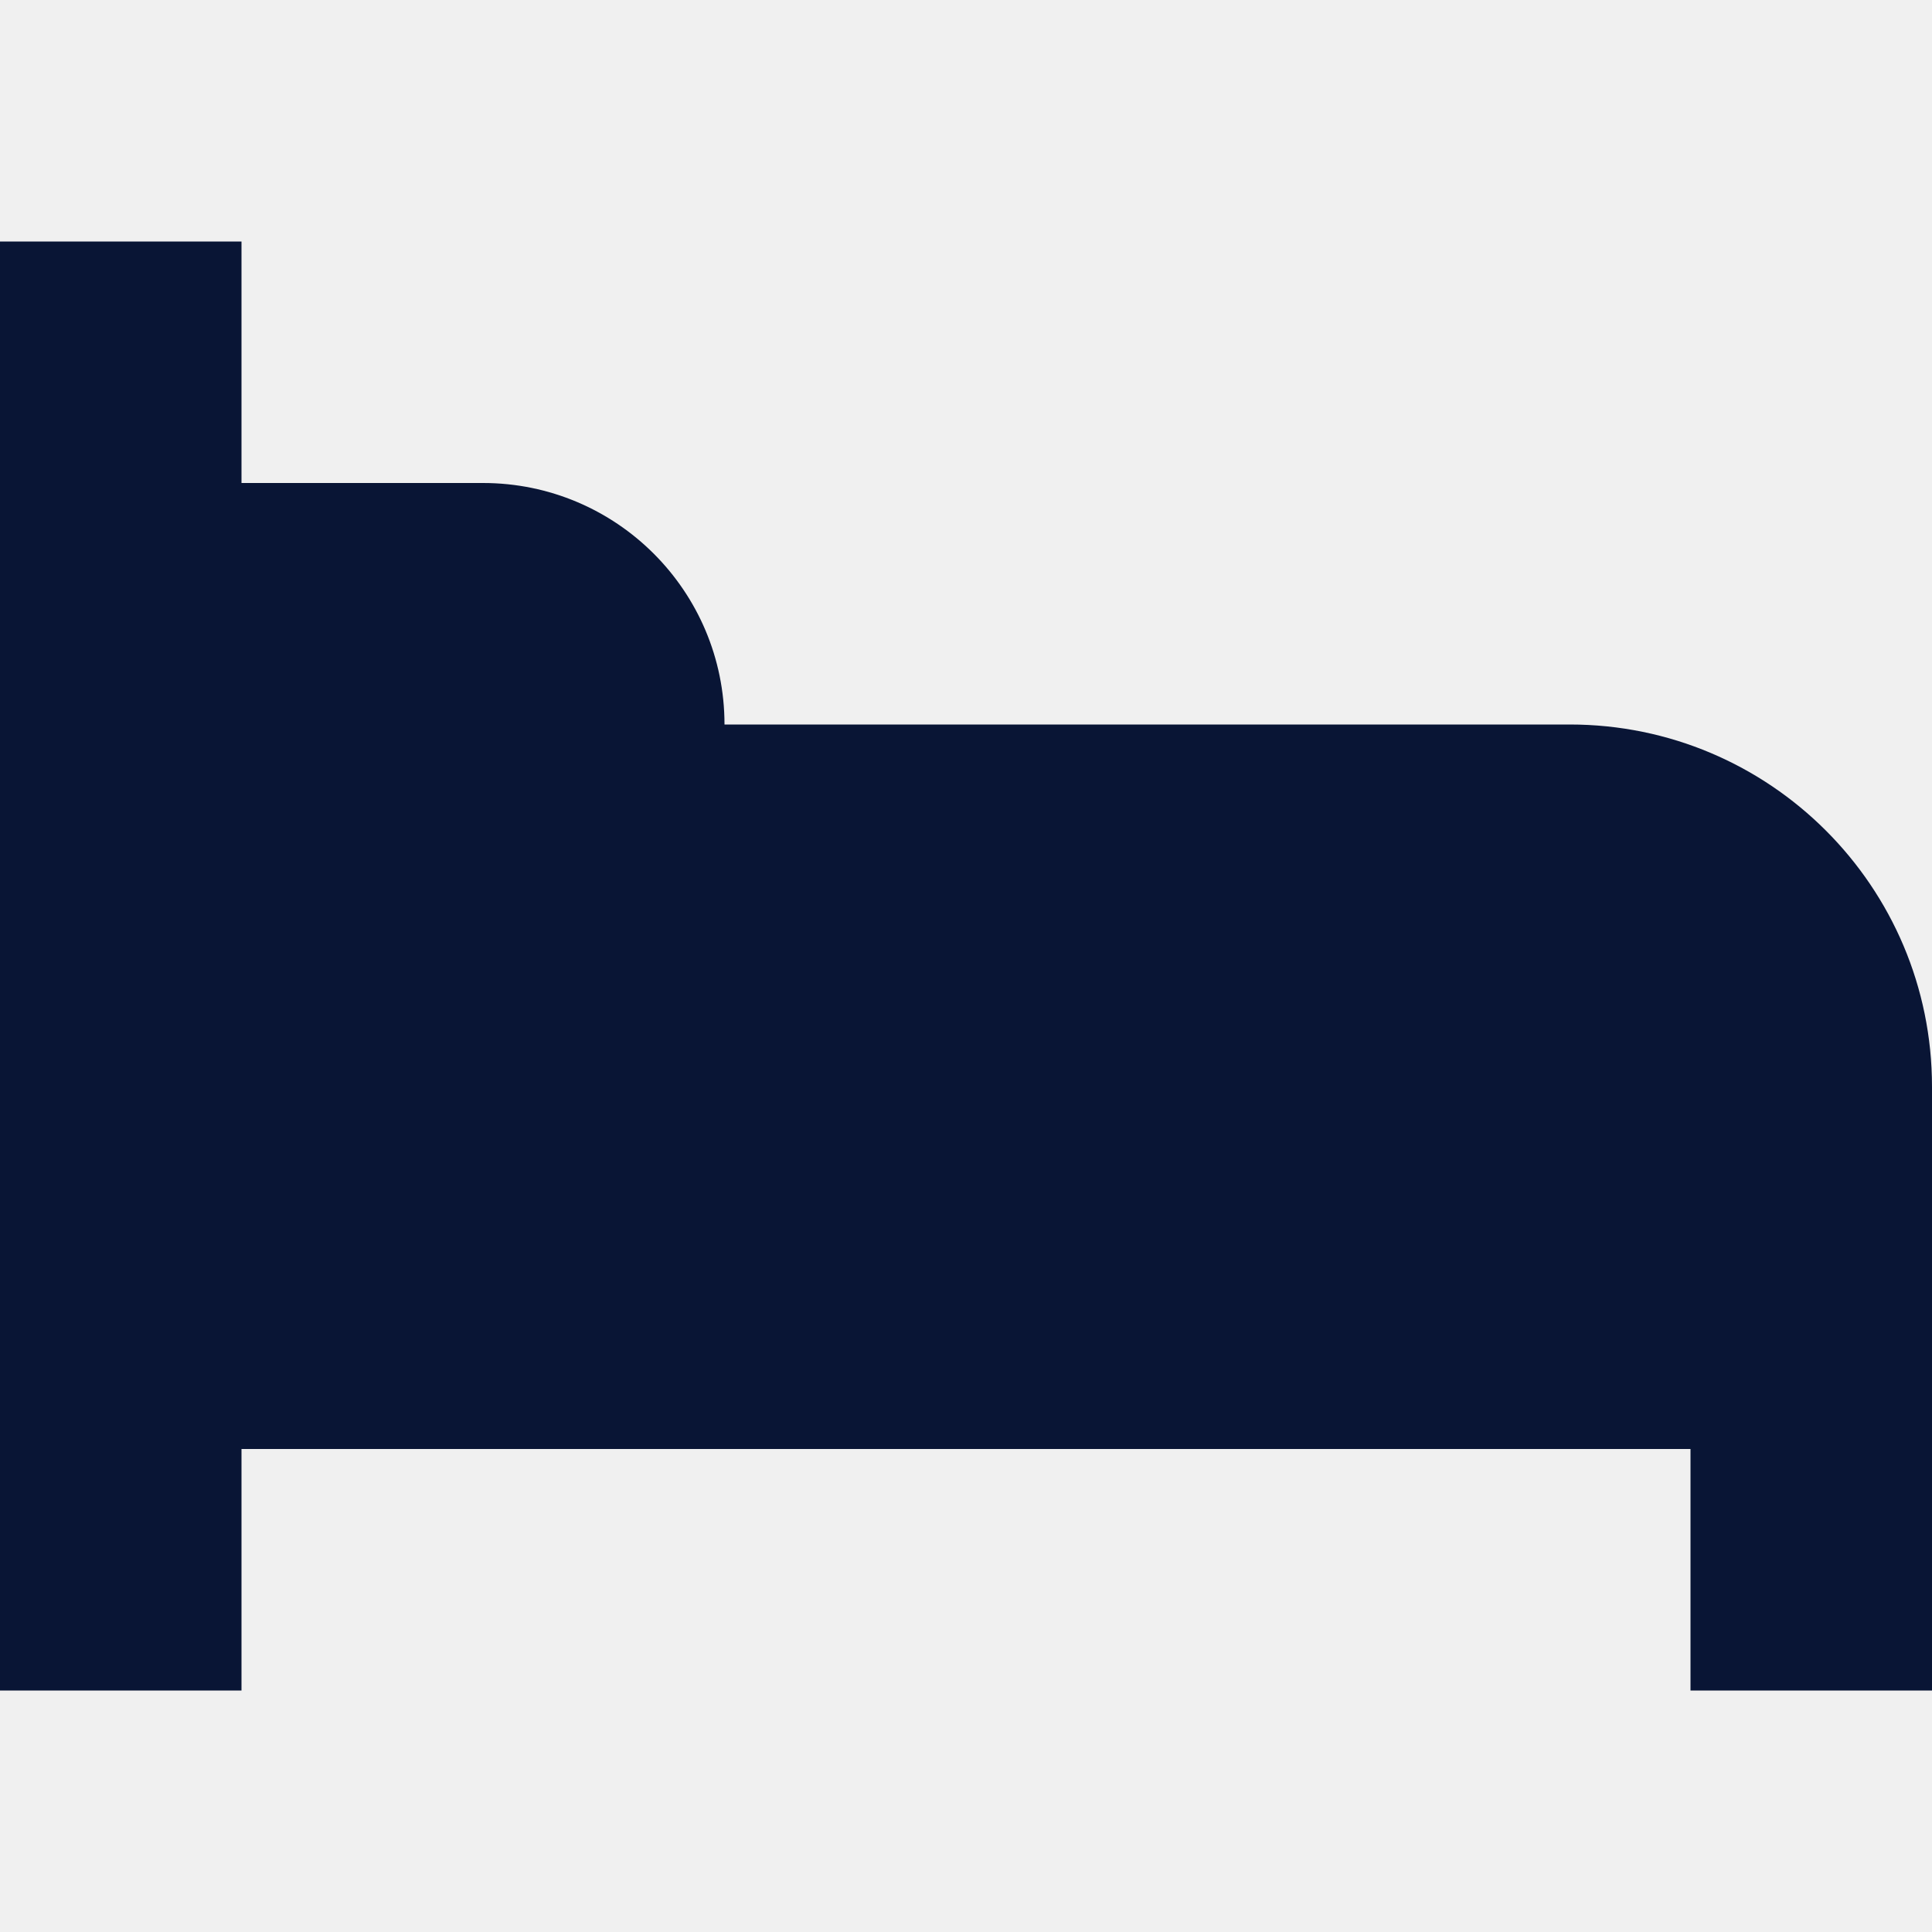
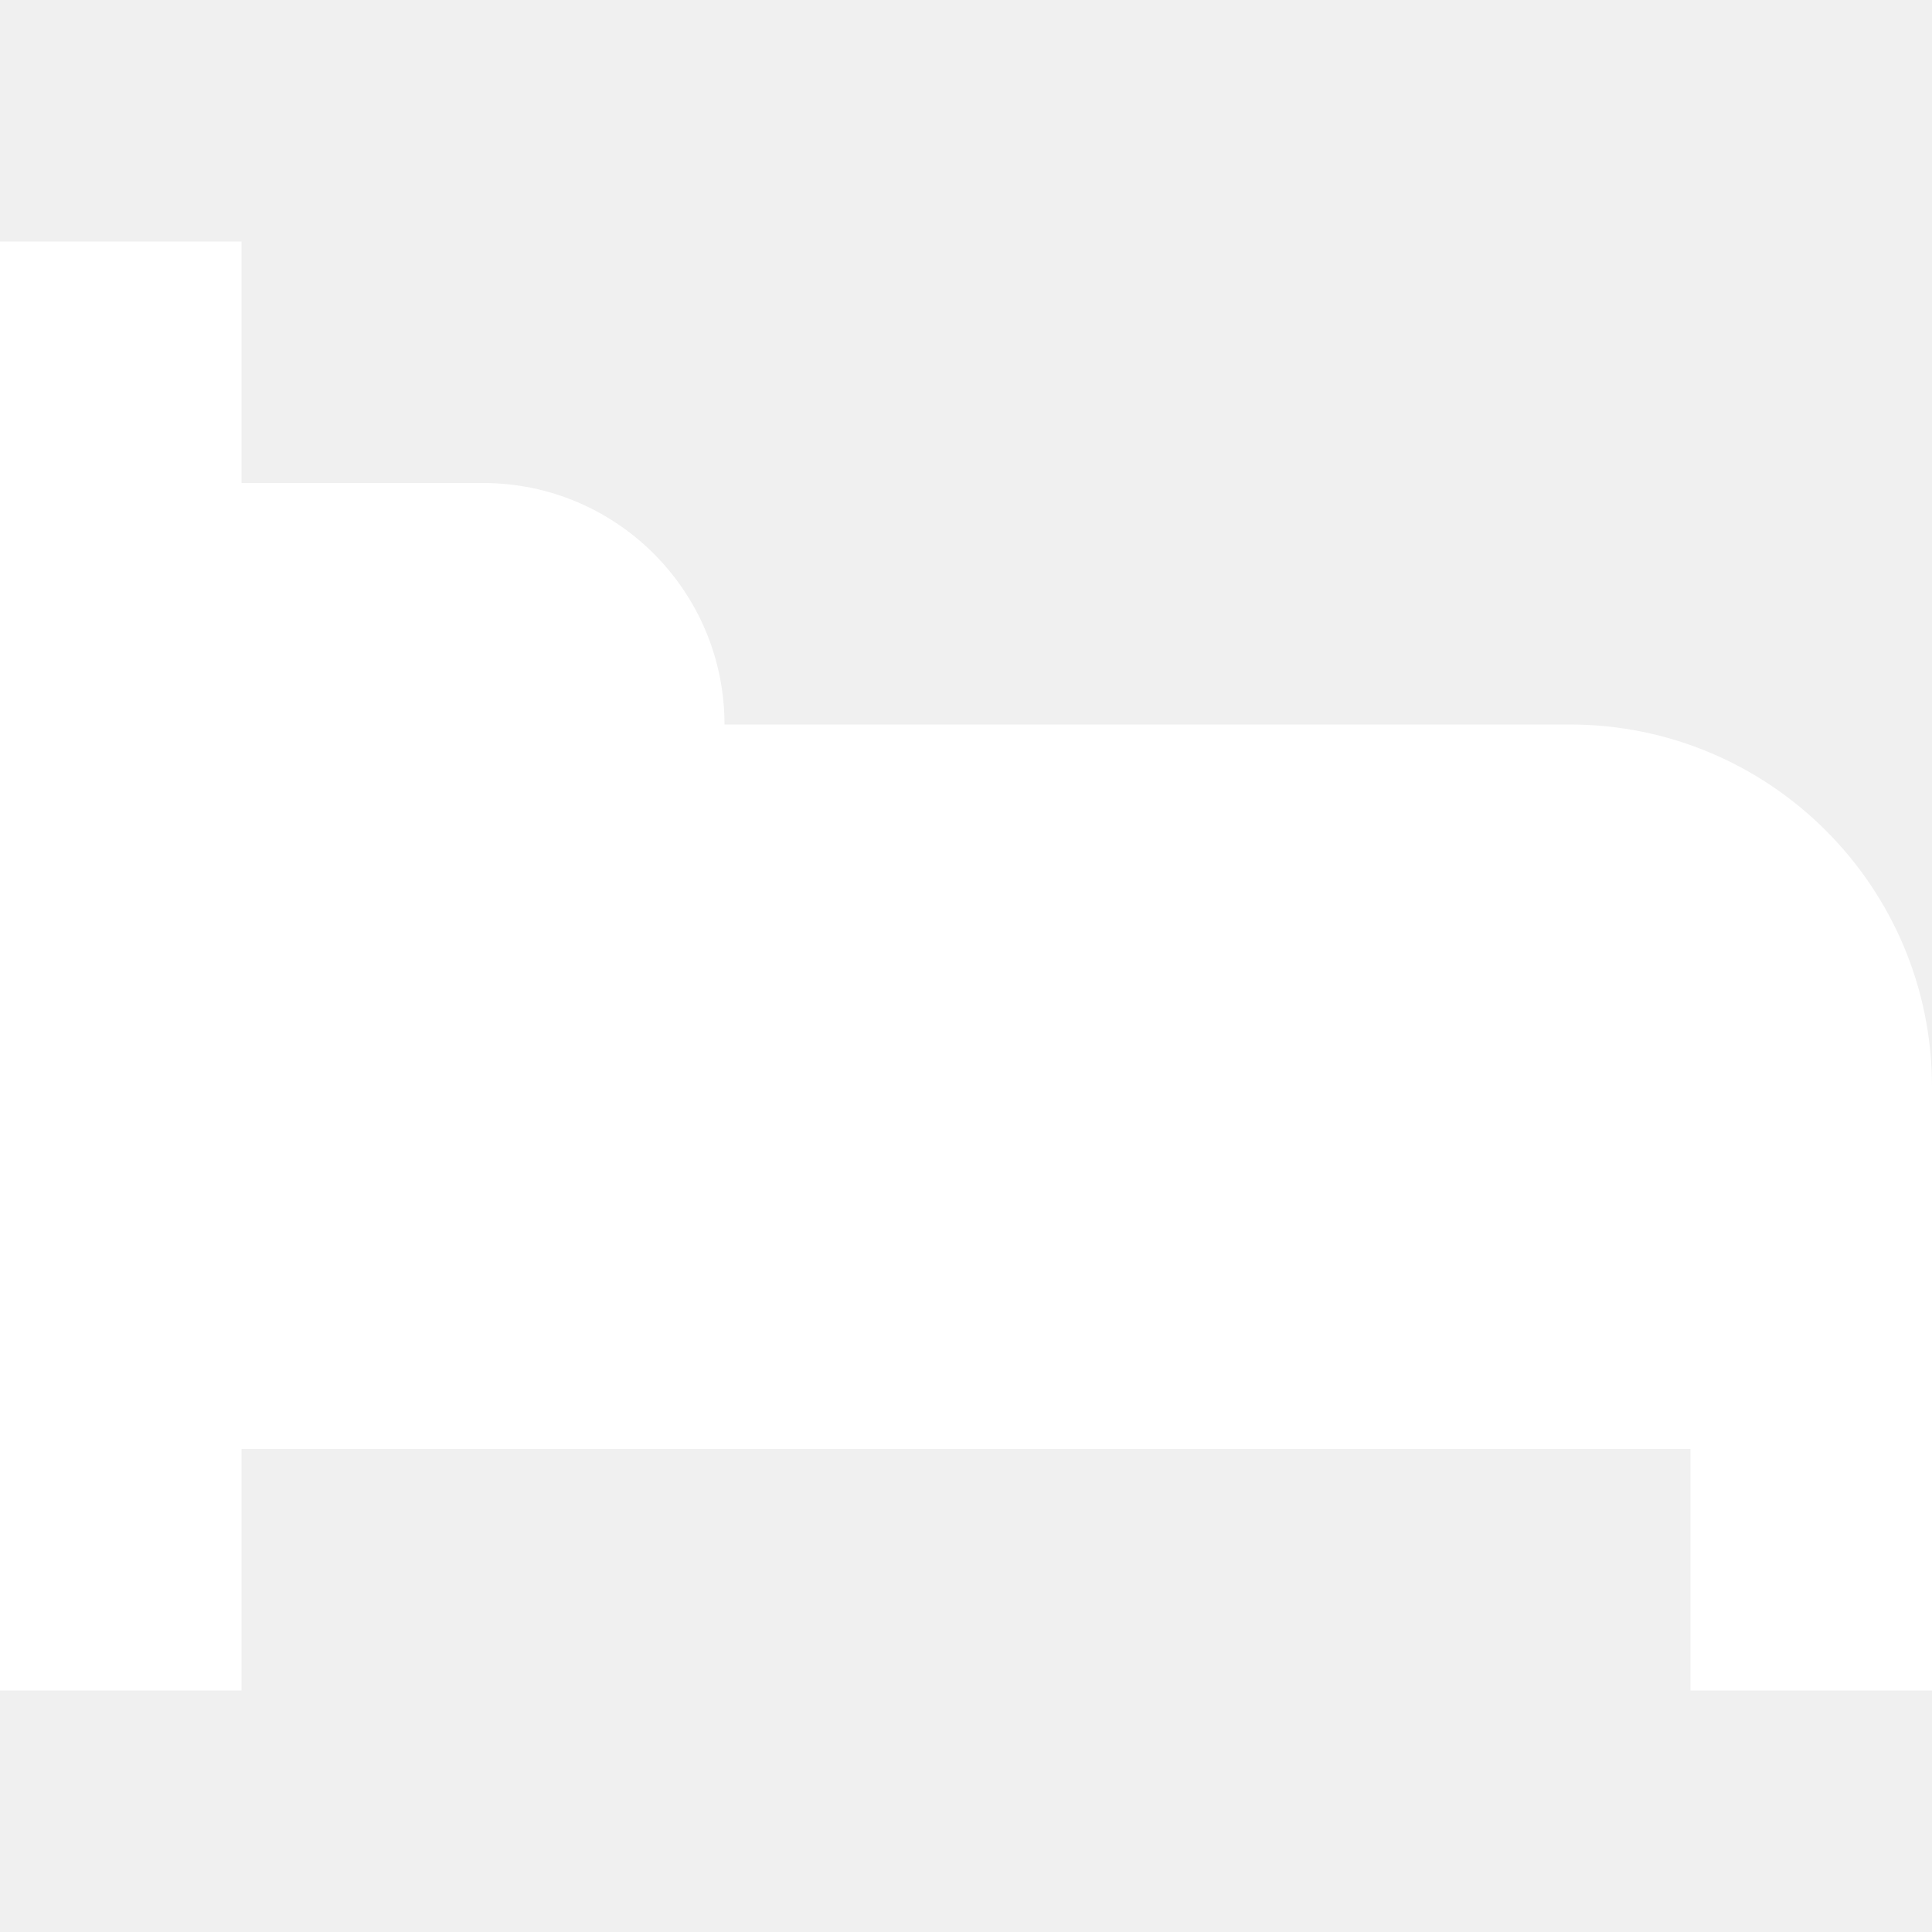
<svg xmlns="http://www.w3.org/2000/svg" width="800px" height="800px" viewBox="0 0 16 16" fill="none">
-   <path d="M2 2H0V14H2V12H14V14H16V9C16 7.343 14.657 6 13 6H6C6 4.895 5.105 4 4 4H2V2Z" fill="#091535" />
+   <path d="M2 2H0V14H2V12H14V14H16V9C16 7.343 14.657 6 13 6H6C6 4.895 5.105 4 4 4H2V2Z" fill="#ffffff" />
</svg>
